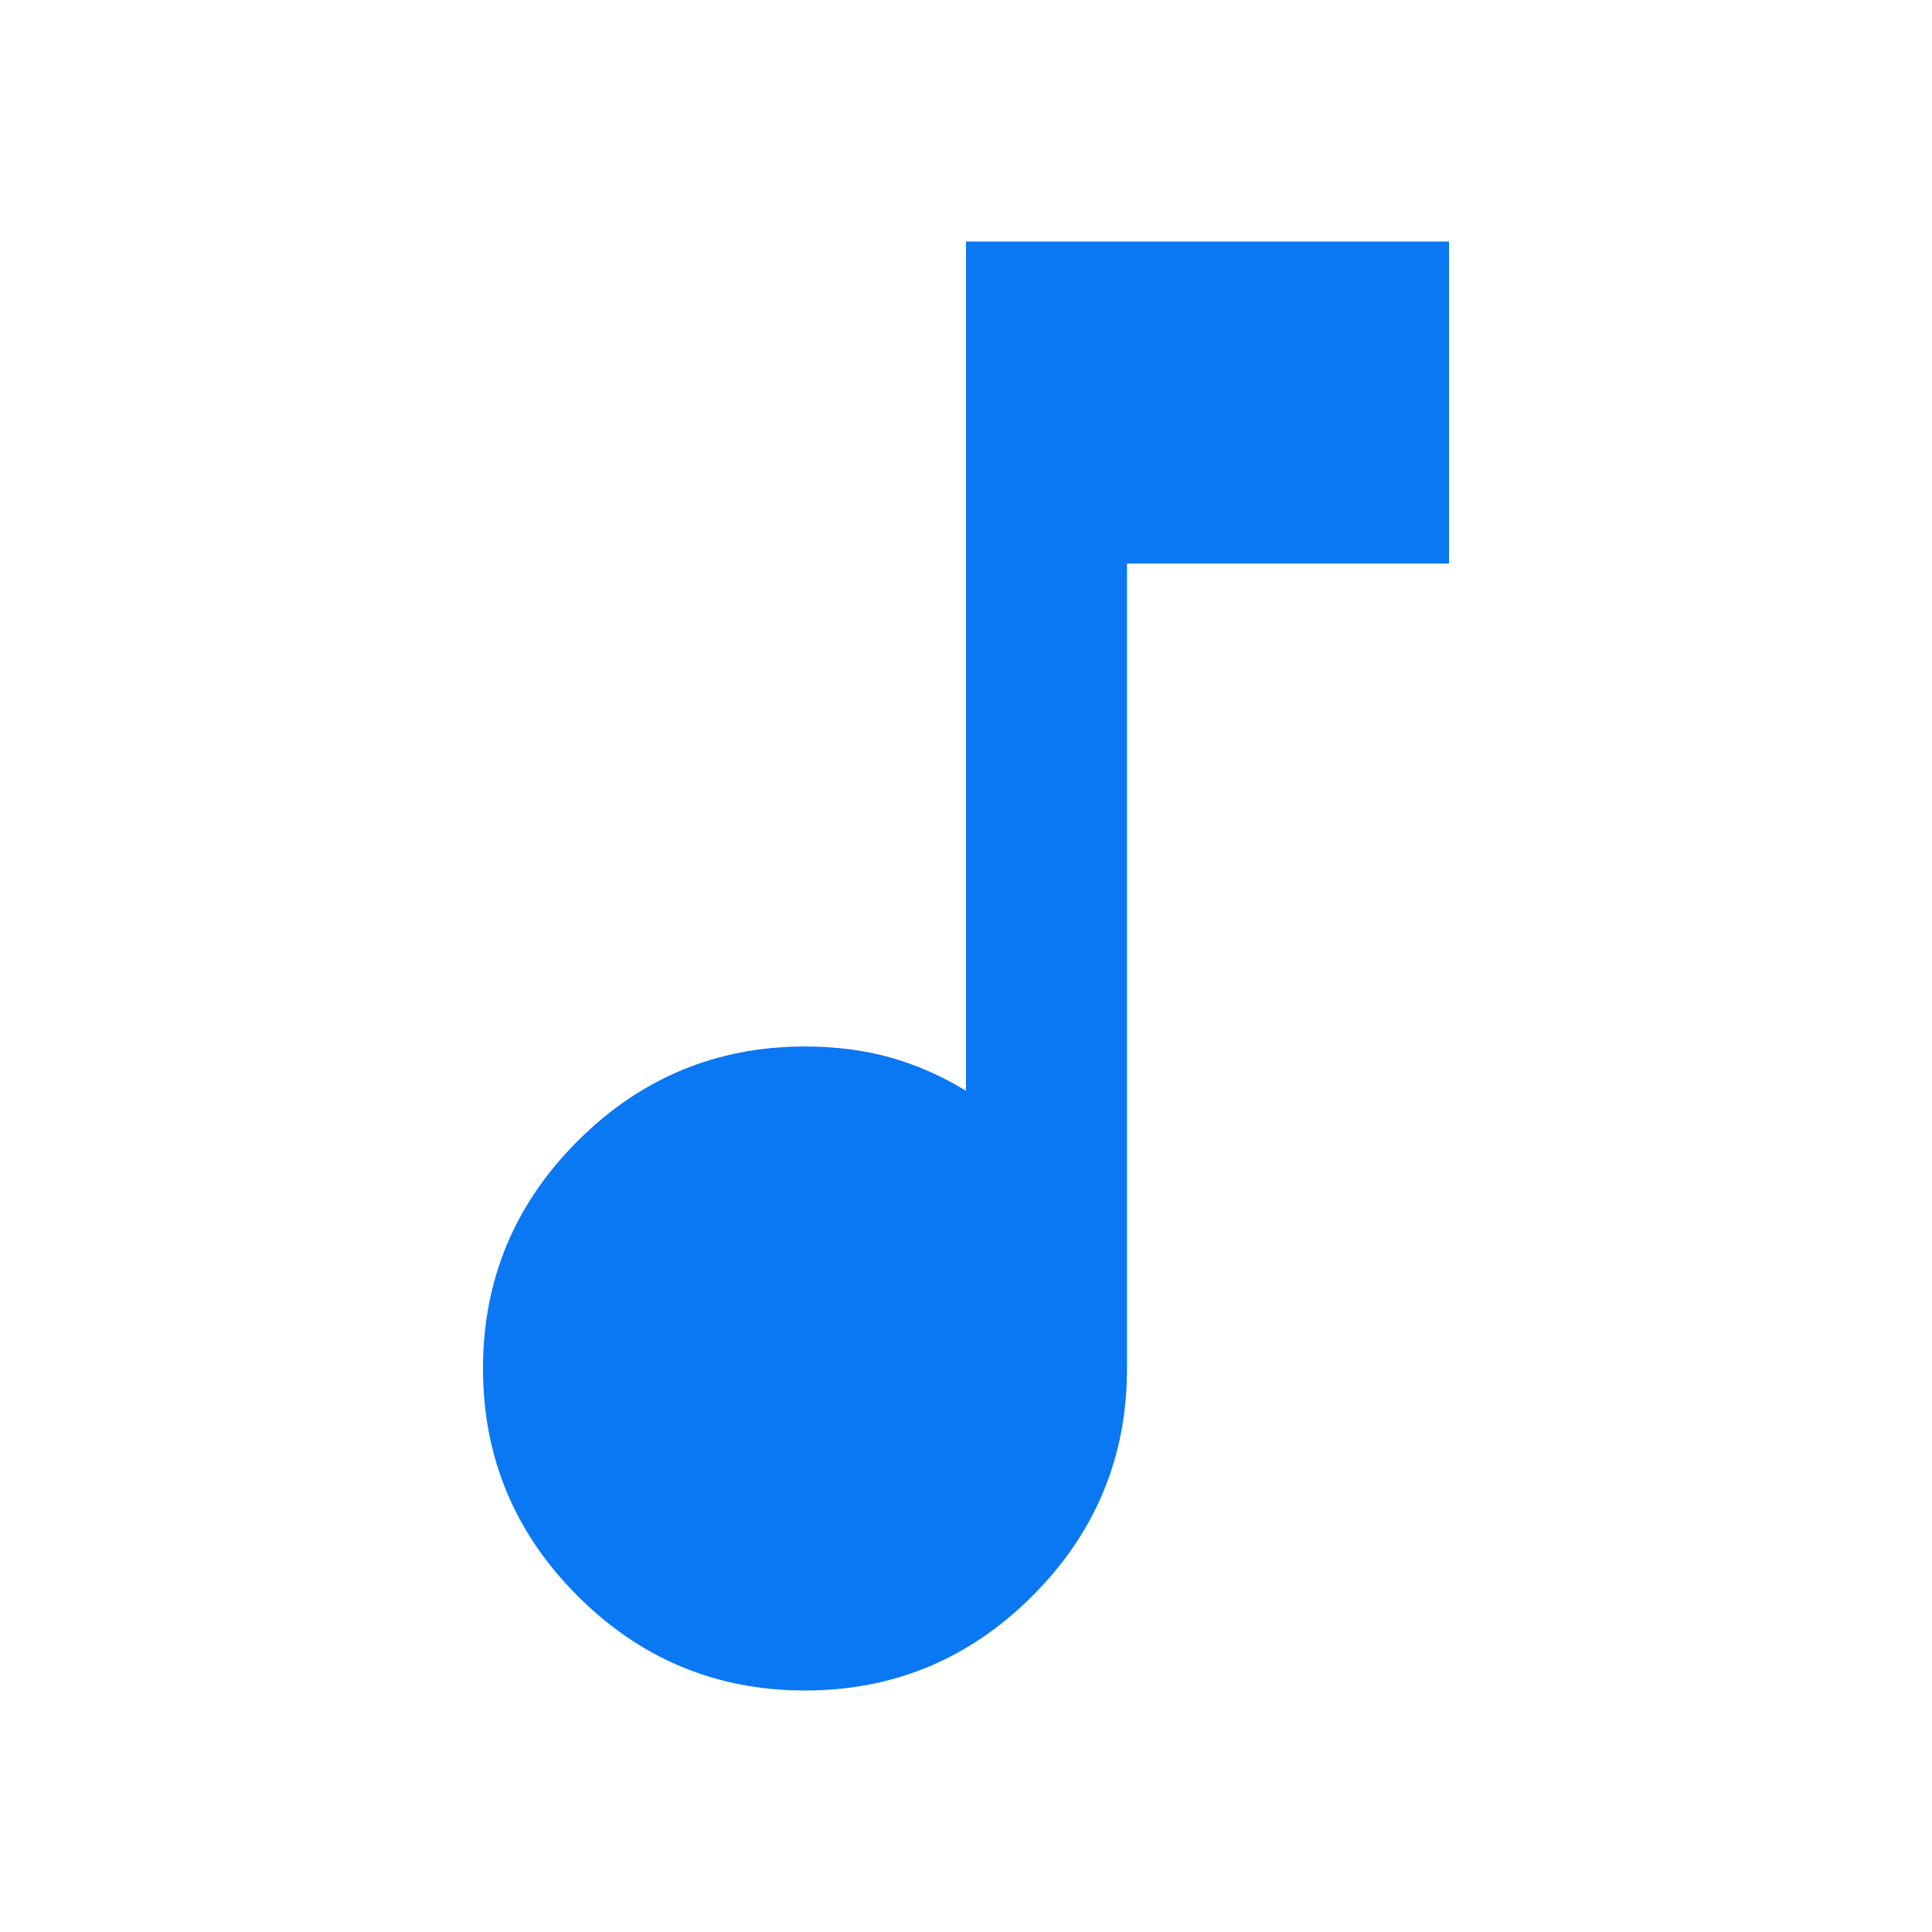
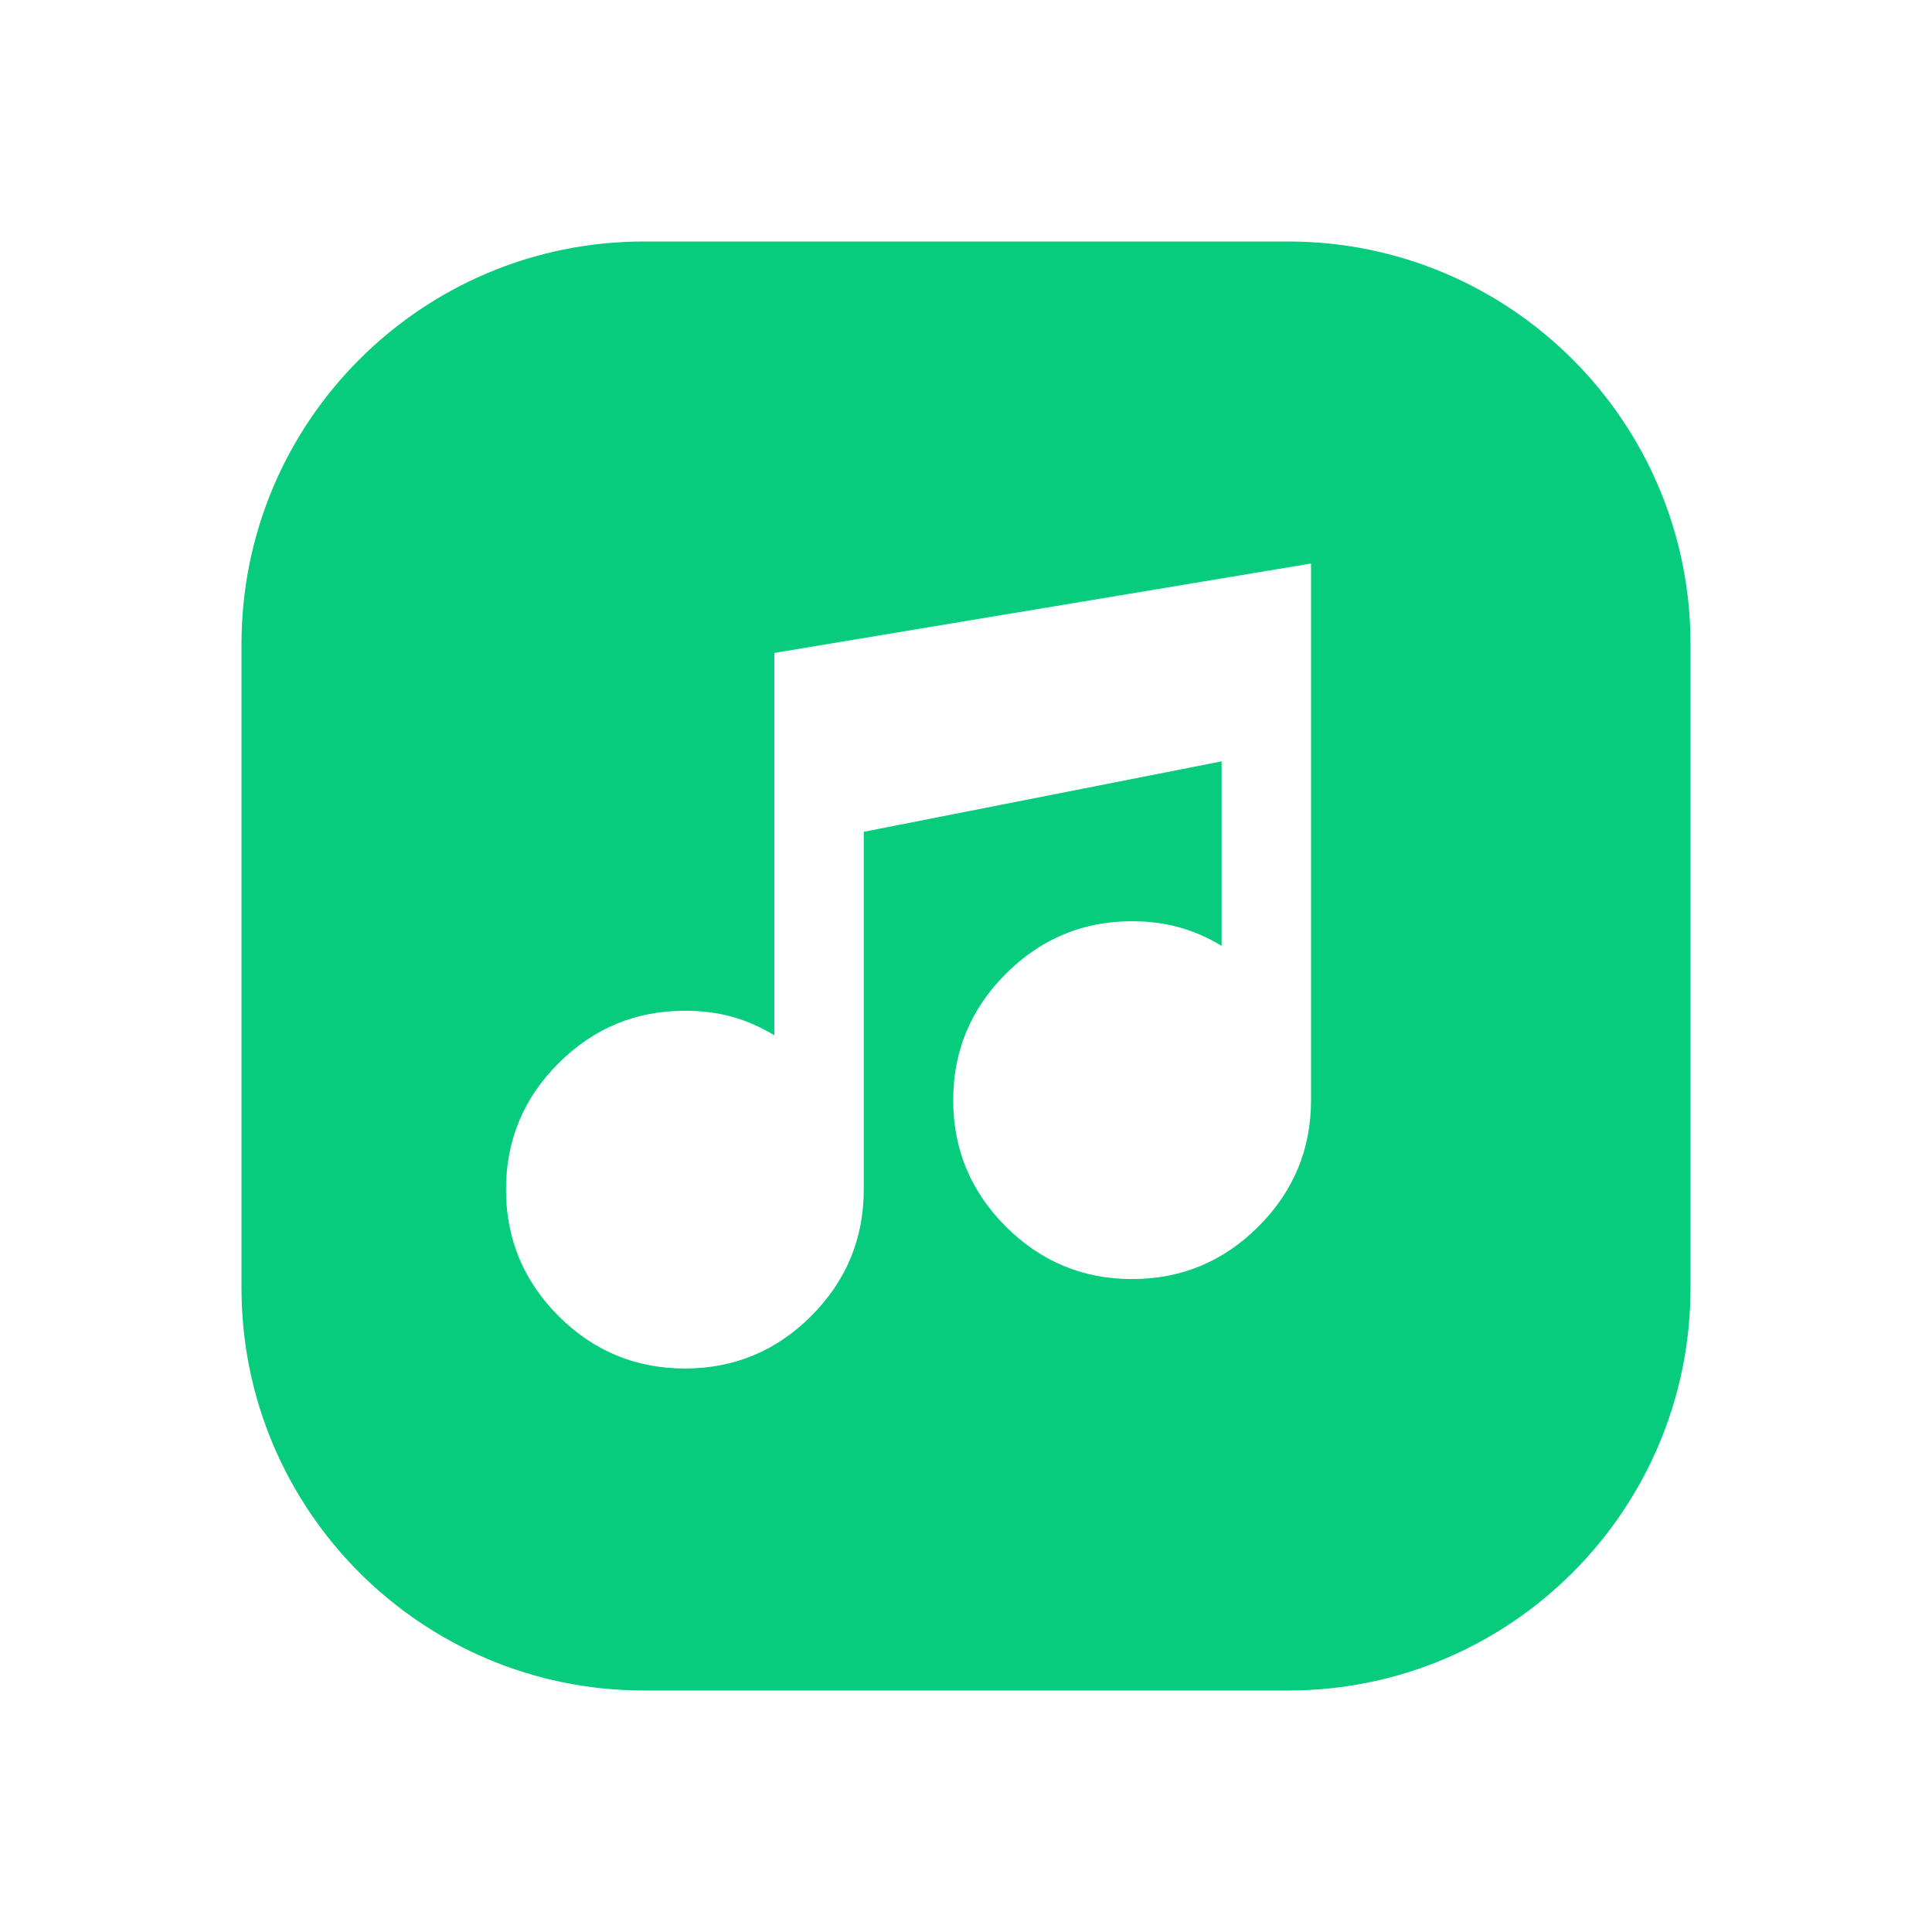
<svg xmlns="http://www.w3.org/2000/svg" width="24" height="24" viewBox="0 0 24 24" fill="none">
-   <mask id="mask0_844_52" style="mask-type:alpha" maskUnits="userSpaceOnUse" x="0" y="0" width="24" height="24">
-     <rect width="24" height="24" fill="#0A77F3" />
+   <mask id="mask0_1346_1799" style="mask-type:alpha" maskUnits="userSpaceOnUse" x="0" y="0" width="24" height="24">
+     <rect width="24" height="24" fill="#07CB7D" />
  </mask>
-   <g mask="url(#mask0_844_52)">
-     <path d="M10 21C8.9 21 7.958 20.608 7.175 19.825C6.392 19.042 6 18.1 6 17C6 15.9 6.392 14.958 7.175 14.175C7.958 13.392 8.9 13 10 13C10.383 13 10.738 13.046 11.062 13.137C11.387 13.229 11.7 13.367 12 13.55V3H18V7H14V17C14 18.1 13.608 19.042 12.825 19.825C12.042 20.608 11.1 21 10 21Z" fill="#0A77F3" />
+   <g mask="url(#mask0_1346_1799)">
+     <path d="M16 3C18.761 3 21 5.239 21 8V16C21 18.761 18.761 21 16 21H8C5.239 21 3 18.761 3 16V8C3 5.239 5.239 3 8 3H16ZM9.619 8.111V12.861C9.453 12.759 9.279 12.683 9.099 12.632C8.918 12.581 8.721 12.556 8.508 12.556C7.897 12.556 7.374 12.773 6.938 13.208C6.503 13.643 6.286 14.166 6.286 14.777C6.286 15.389 6.503 15.912 6.938 16.348C7.374 16.783 7.897 17 8.508 17C9.119 17 9.642 16.783 10.077 16.348C10.512 15.912 10.73 15.389 10.73 14.777V10.333L15.175 9.458V11.75C15.008 11.648 14.834 11.571 14.653 11.521C14.473 11.47 14.276 11.444 14.063 11.444C13.452 11.444 12.929 11.662 12.494 12.098C12.059 12.533 11.841 13.056 11.841 13.667C11.841 14.278 12.059 14.801 12.494 15.236C12.929 15.671 13.452 15.889 14.063 15.889C14.675 15.889 15.198 15.671 15.633 15.236C16.068 14.801 16.286 14.278 16.286 13.667V7L9.619 8.111Z" fill="#07CB7D" />
  </g>
</svg>
